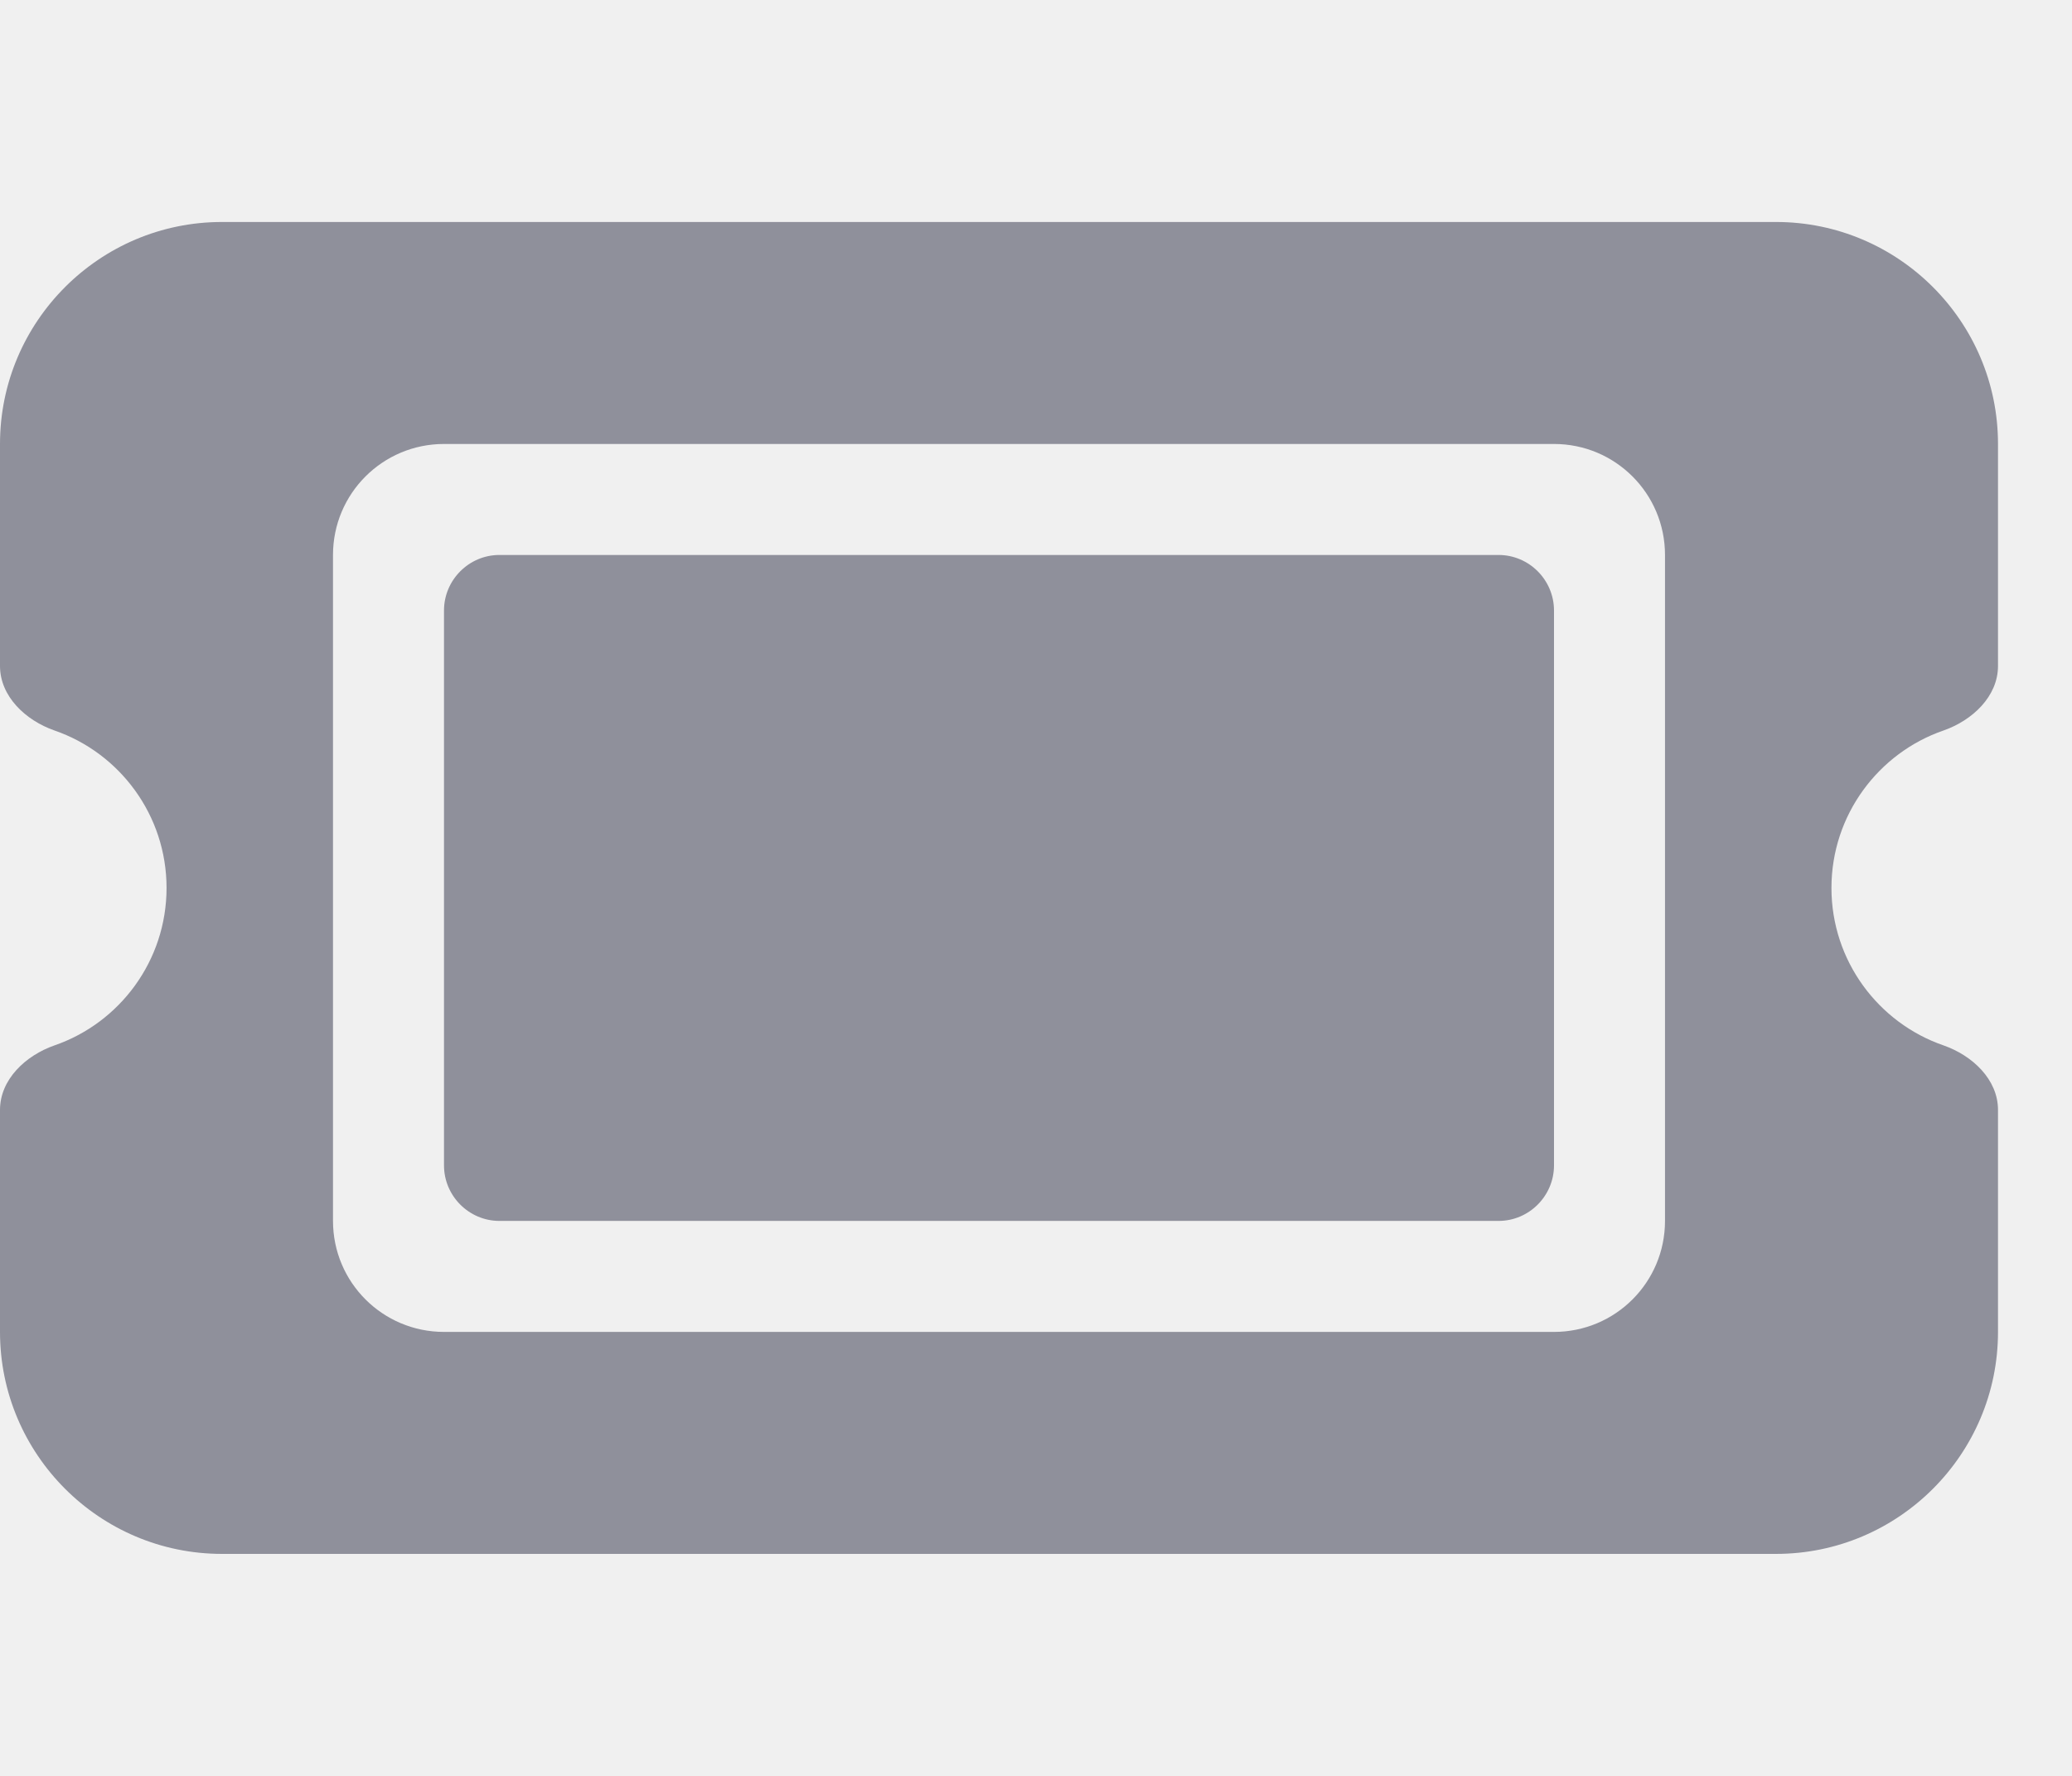
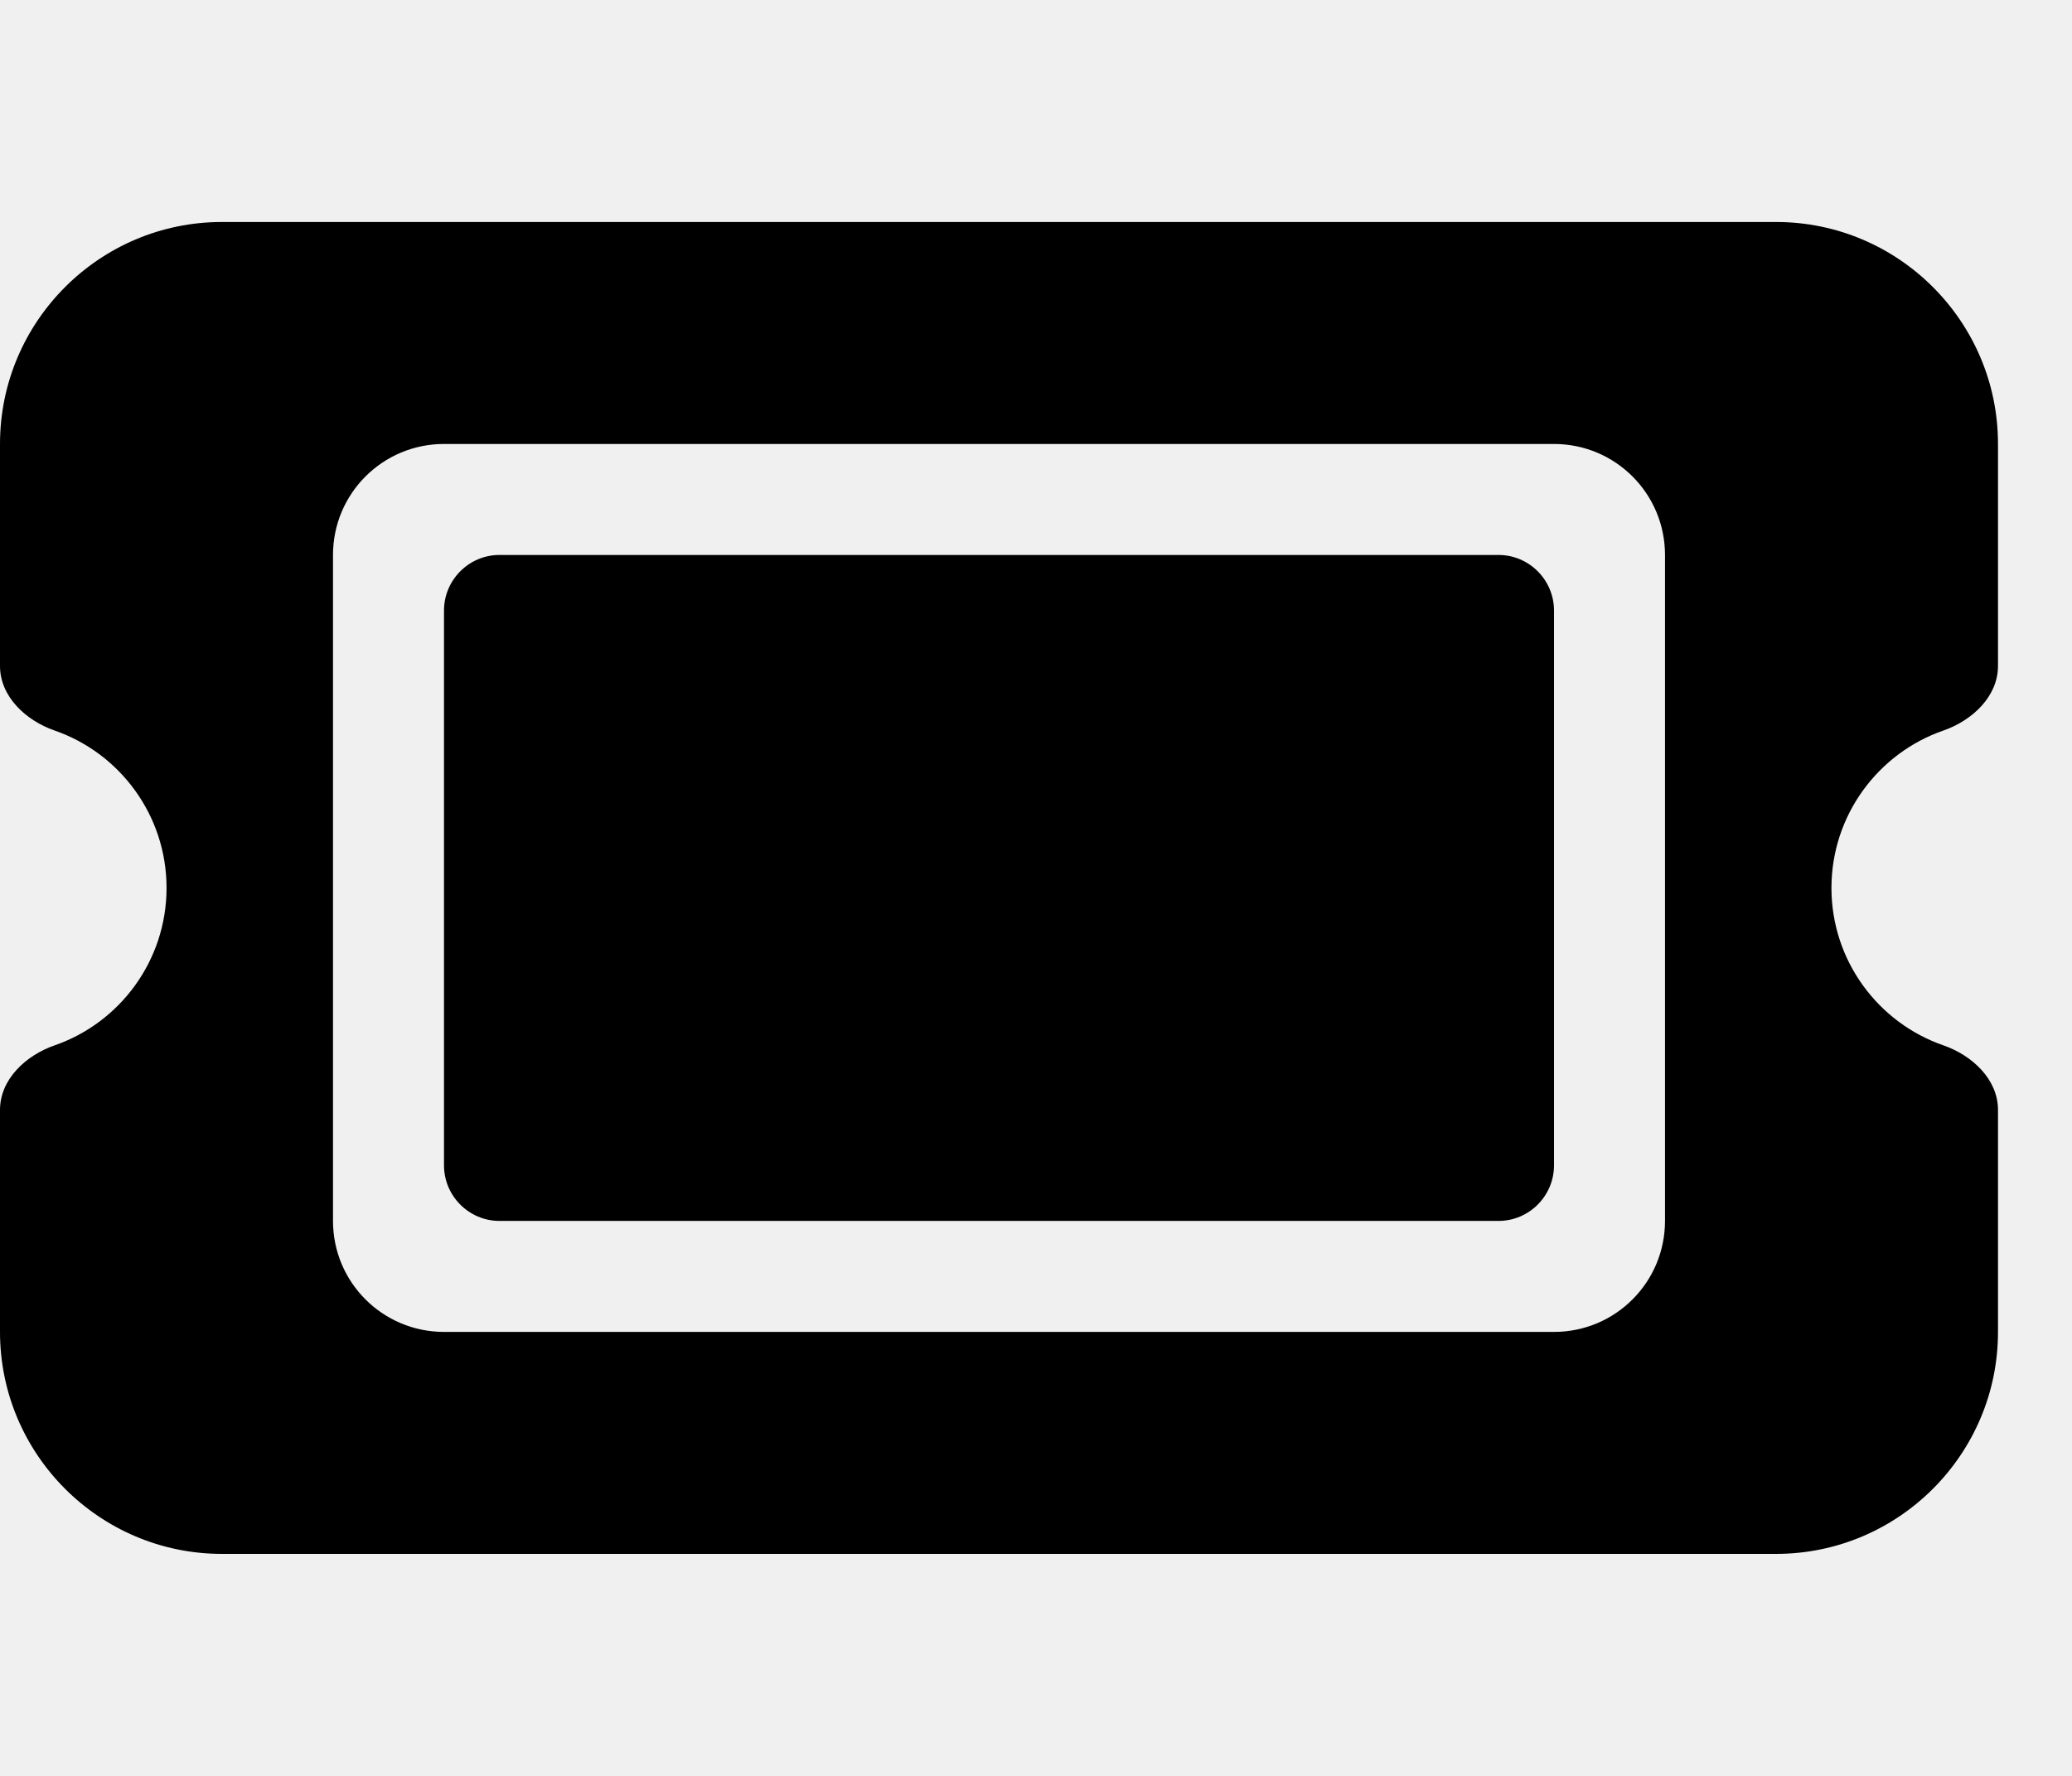
<svg xmlns="http://www.w3.org/2000/svg" width="21" height="18" viewBox="0 0 21 18" fill="none">
  <g clip-path="url(#clip0_2014_279)">
-     <path d="M2.25 2.25C1.009 2.25 0 3.259 0 4.5V6.75C0 7.059 0.26 7.302 0.552 7.404C1.213 7.632 1.688 8.262 1.688 9C1.688 9.738 1.213 10.368 0.552 10.596C0.26 10.698 0 10.941 0 11.25V13.5C0 14.741 1.009 15.75 2.25 15.75H18C19.241 15.75 20.25 14.741 20.25 13.5V11.25C20.25 10.941 19.99 10.698 19.698 10.596C19.037 10.368 18.562 9.738 18.562 9C18.562 8.262 19.037 7.632 19.698 7.404C19.99 7.302 20.25 7.059 20.25 6.75V4.5C20.25 3.259 19.241 2.25 18 2.25H2.25ZM4.5 6.188V11.812C4.5 12.122 4.753 12.375 5.062 12.375H15.188C15.497 12.375 15.75 12.122 15.75 11.812V6.188C15.75 5.878 15.497 5.625 15.188 5.625H5.062C4.753 5.625 4.5 5.878 4.5 6.188ZM3.375 5.625C3.375 5.003 3.878 4.5 4.5 4.5H15.75C16.372 4.5 16.875 5.003 16.875 5.625V12.375C16.875 12.997 16.372 13.5 15.75 13.5H4.5C3.878 13.5 3.375 12.997 3.375 12.375V5.625Z" fill="#8F909B" />
+     <path d="M2.25 2.25C1.009 2.25 0 3.259 0 4.5V6.75C0 7.059 0.26 7.302 0.552 7.404C1.213 7.632 1.688 8.262 1.688 9C1.688 9.738 1.213 10.368 0.552 10.596C0.26 10.698 0 10.941 0 11.25V13.5C0 14.741 1.009 15.75 2.25 15.75H18C19.241 15.75 20.25 14.741 20.25 13.5V11.25C20.25 10.941 19.99 10.698 19.698 10.596C19.037 10.368 18.562 9.738 18.562 9C18.562 8.262 19.037 7.632 19.698 7.404C19.99 7.302 20.25 7.059 20.25 6.75V4.5C20.25 3.259 19.241 2.25 18 2.25H2.25ZM4.5 6.188V11.812C4.5 12.122 4.753 12.375 5.062 12.375H15.188C15.497 12.375 15.75 12.122 15.75 11.812V6.188C15.75 5.878 15.497 5.625 15.188 5.625H5.062C4.753 5.625 4.5 5.878 4.5 6.188ZM3.375 5.625C3.375 5.003 3.878 4.5 4.5 4.5H15.75C16.372 4.5 16.875 5.003 16.875 5.625V12.375C16.875 12.997 16.372 13.5 15.75 13.5H4.5C3.878 13.5 3.375 12.997 3.375 12.375V5.625Z" fill="currentColor" />
  </g>
  <defs>
    <clipPath id="clip0_2014_279">
      <path d="M0 0H20.25V18H0V0Z" fill="white" />
    </clipPath>
  </defs>
</svg>
